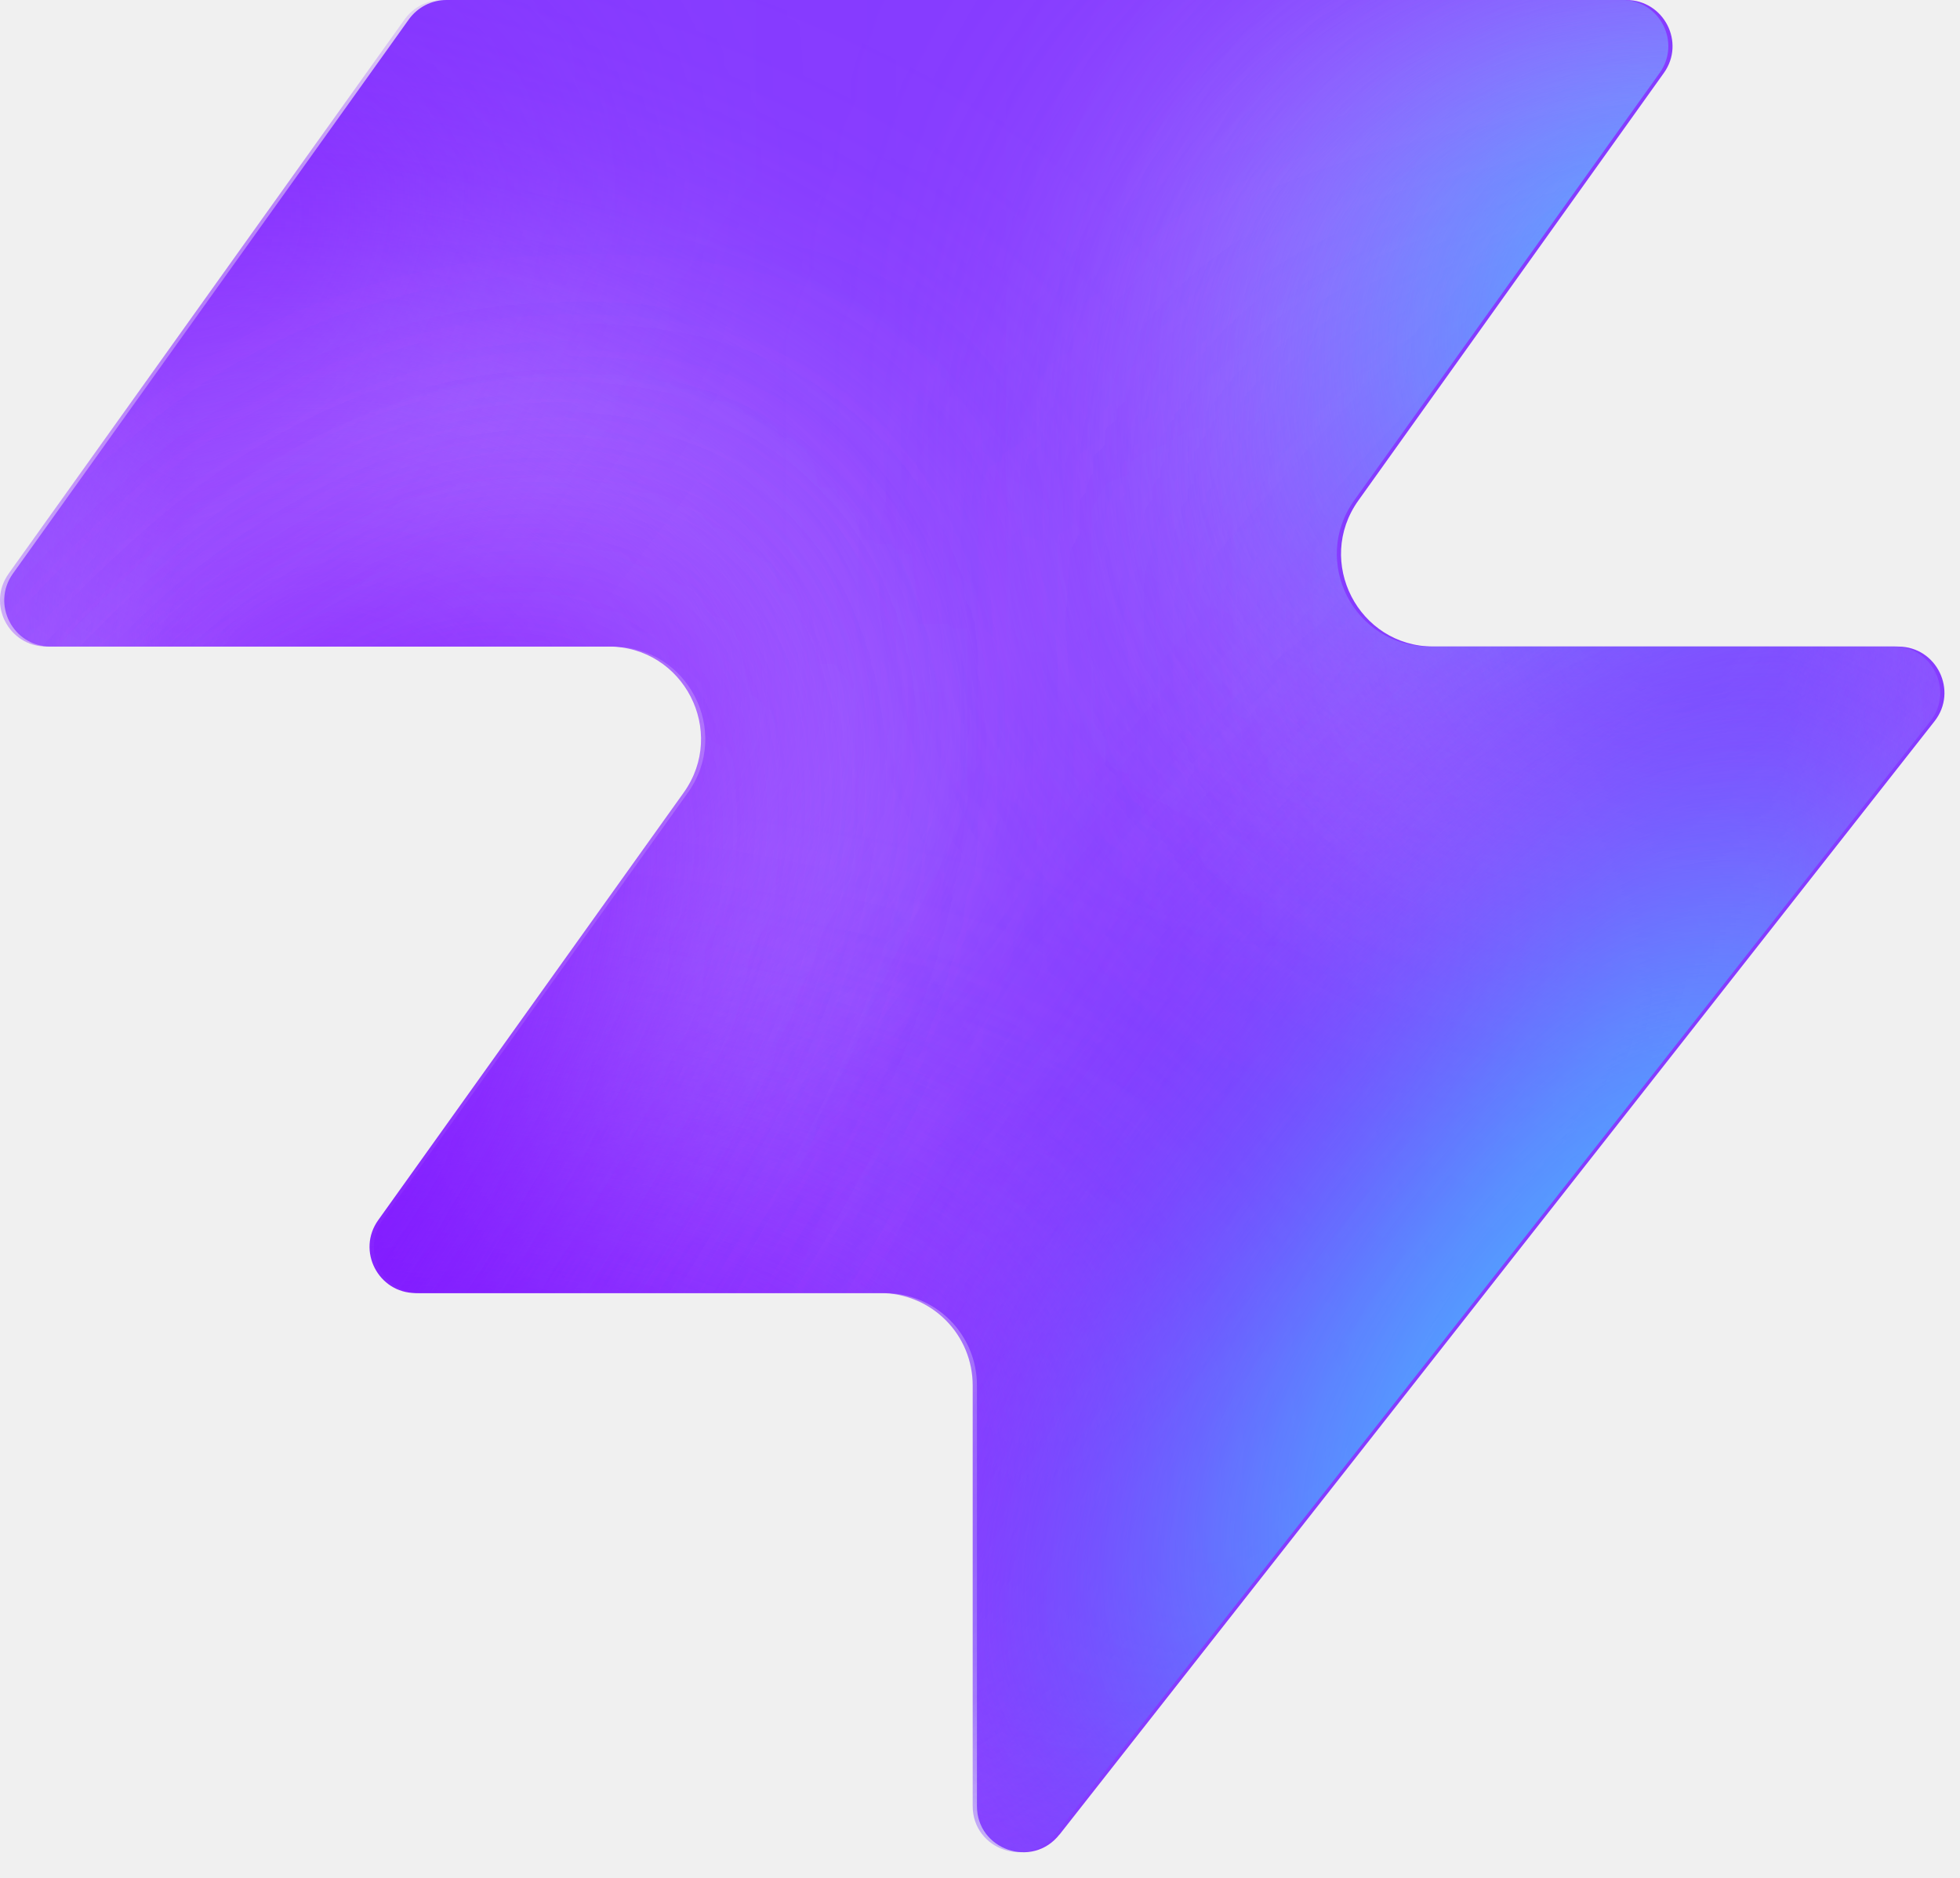
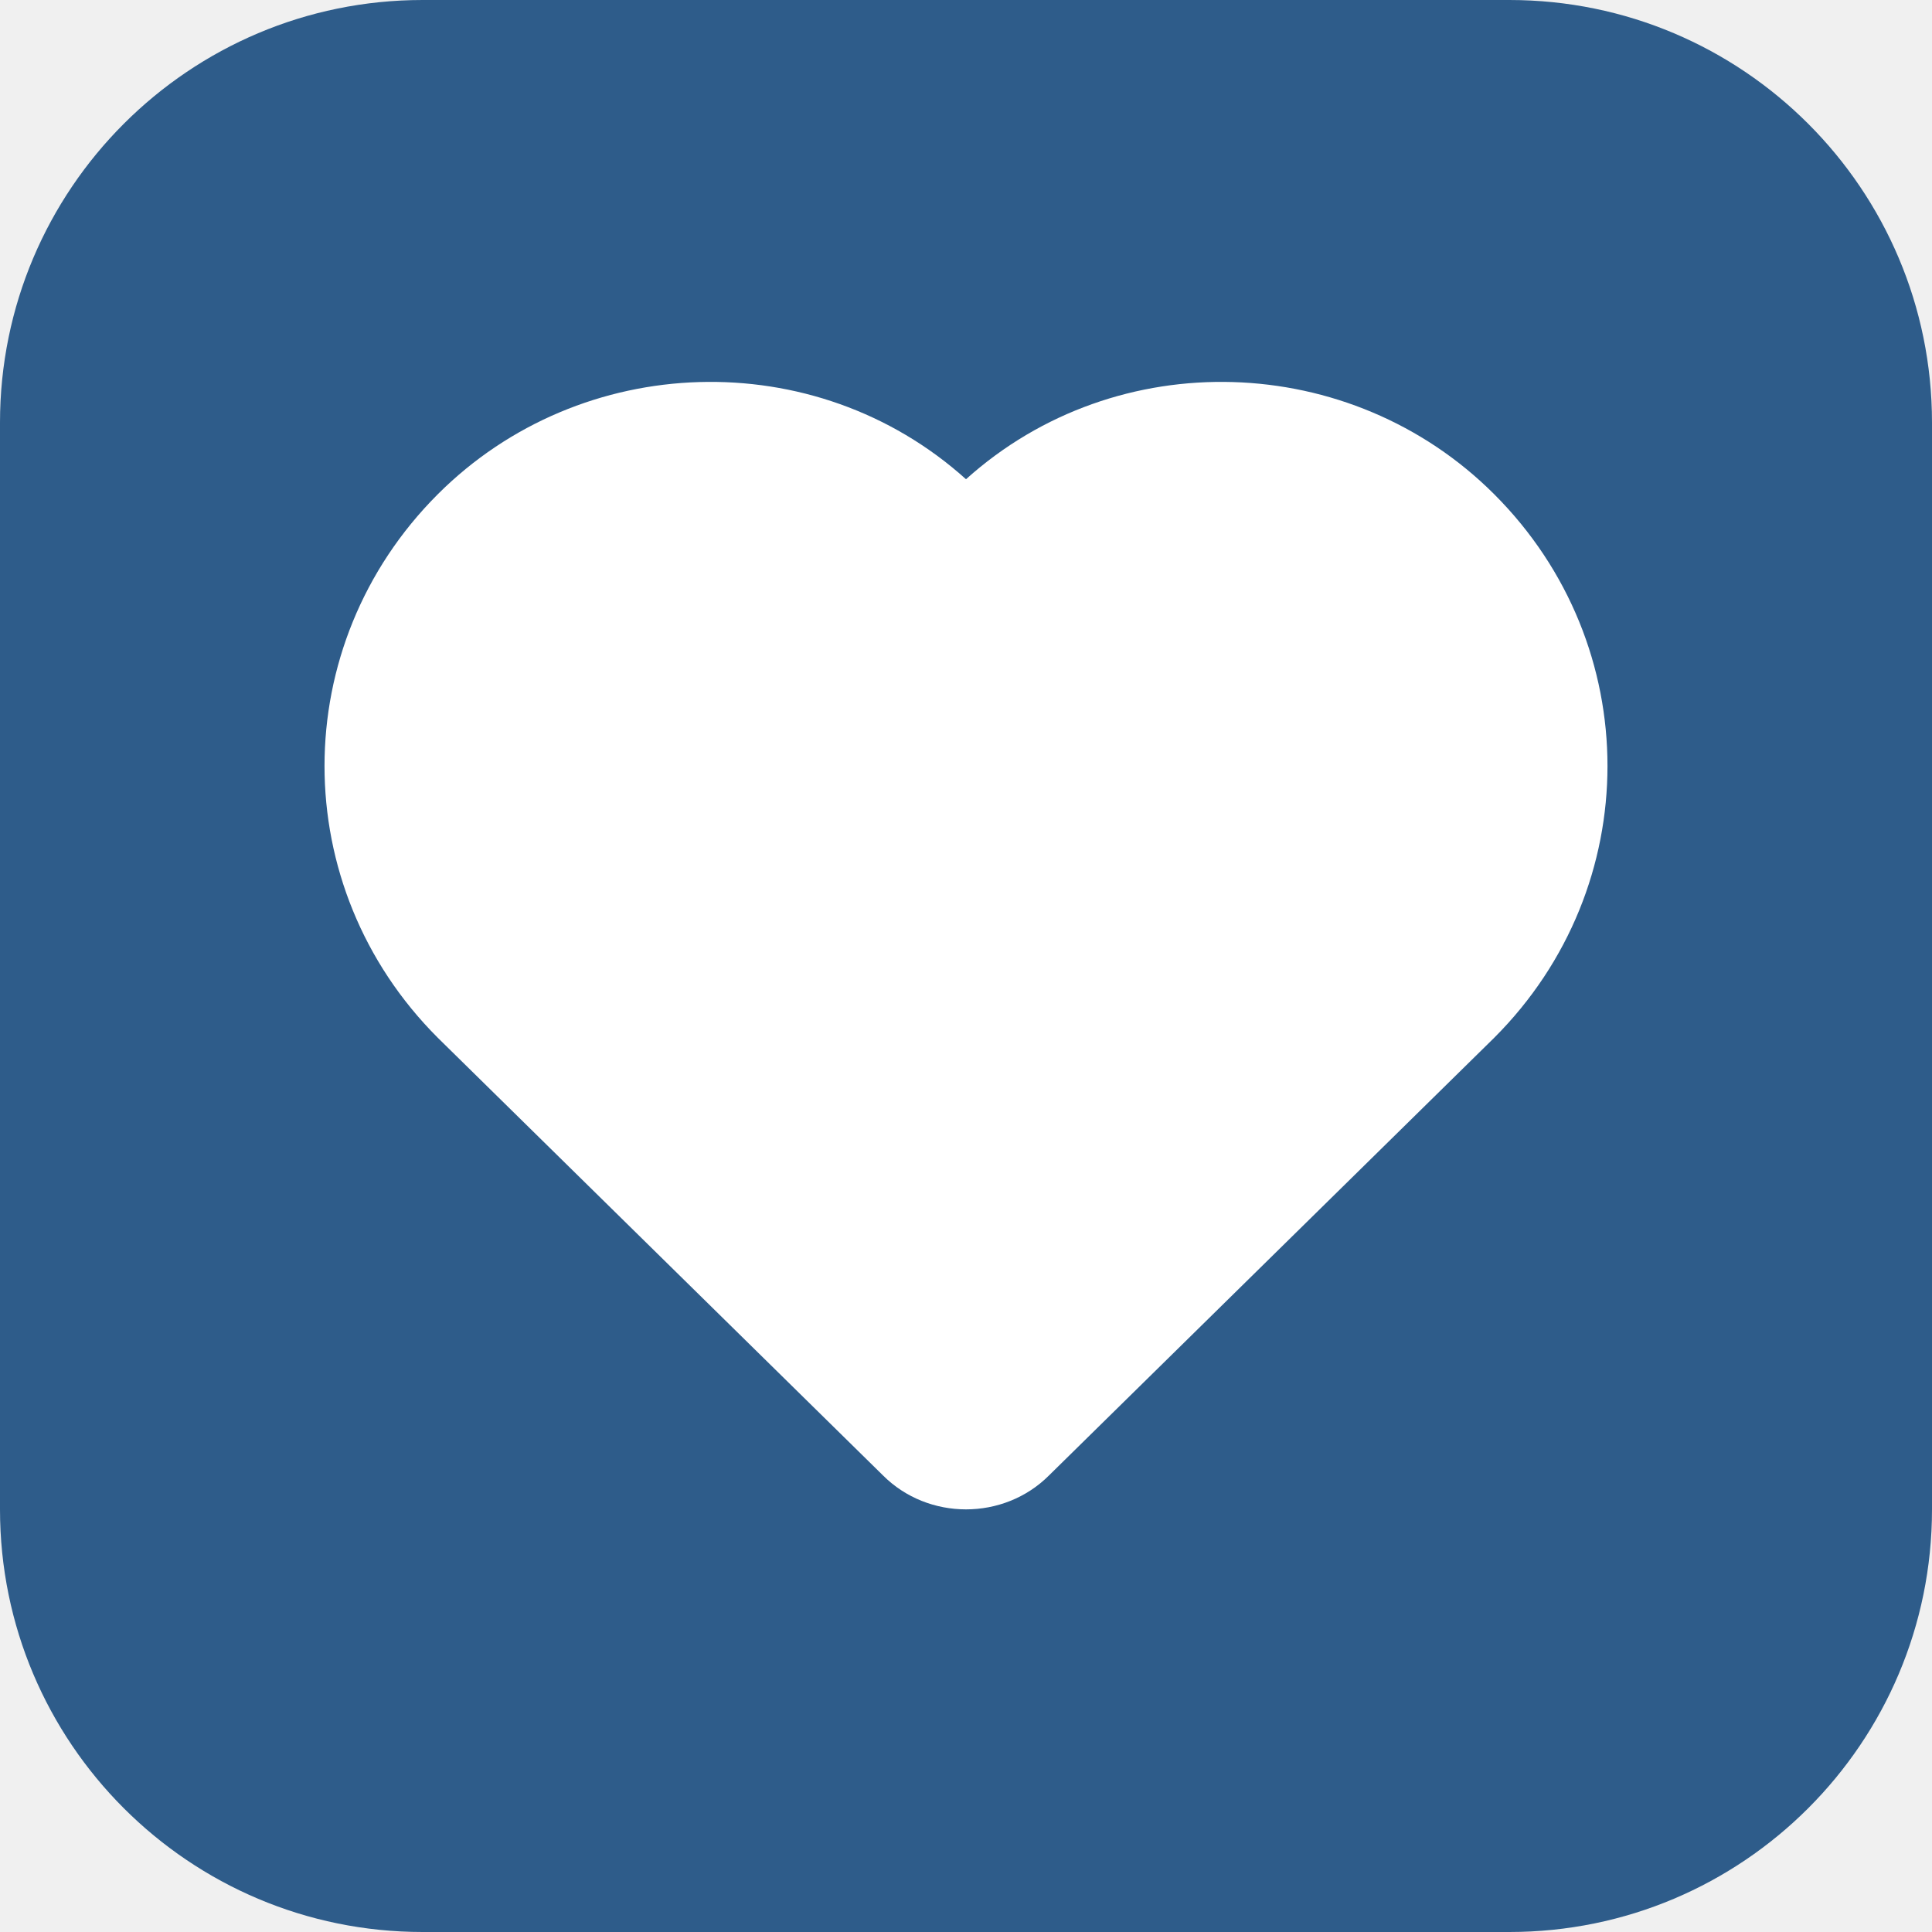
- <svg xmlns="http://www.w3.org/2000/svg" width="48" height="46" fill="none" viewBox="0 0 48 46">
-   <path fill="#863bff" d="M25.946 44.938c-.664.845-2.021.375-2.021-.698V33.937a2.26 2.26 0 0 0-2.262-2.262H10.287c-.92 0-1.456-1.04-.92-1.788l7.48-10.471c1.07-1.497 0-3.578-1.842-3.578H1.237c-.92 0-1.456-1.04-.92-1.788L10.013.474c.214-.297.556-.474.92-.474h28.894c.92 0 1.456 1.04.92 1.788l-7.48 10.471c-1.07 1.498 0 3.579 1.842 3.579h11.377c.943 0 1.473 1.088.89 1.83L25.947 44.94z" style="fill:#863bff;fill:color(display-p3 .525 .23 1);fill-opacity:1" />
-   <mask id="a" width="48" height="46" x="0" y="0" maskUnits="userSpaceOnUse" style="mask-type:alpha">
-     <path fill="#000" d="M25.842 44.938c-.664.844-2.021.375-2.021-.698V33.937a2.26 2.26 0 0 0-2.262-2.262H10.183c-.92 0-1.456-1.04-.92-1.788l7.48-10.471c1.07-1.498 0-3.579-1.842-3.579H1.133c-.92 0-1.456-1.04-.92-1.787L9.91.473c.214-.297.556-.474.92-.474h28.894c.92 0 1.456 1.04.92 1.788l-7.48 10.471c-1.07 1.498 0 3.578 1.842 3.578h11.377c.943 0 1.473 1.088.89 1.832L25.843 44.94z" style="fill:#000;fill-opacity:1" />
-   </mask>
-   <g mask="url(#a)">
-     <g filter="url(#b)">
-       <ellipse cx="5.508" cy="14.704" fill="#ede6ff" rx="5.508" ry="14.704" style="fill:#ede6ff;fill:color(display-p3 .927 .903 1);fill-opacity:1" transform="matrix(.00324 1 1 -.00324 -4.47 31.516)" />
-     </g>
-     <g filter="url(#c)">
-       <ellipse cx="10.399" cy="29.851" fill="#ede6ff" rx="10.399" ry="29.851" style="fill:#ede6ff;fill:color(display-p3 .927 .903 1);fill-opacity:1" transform="matrix(.00324 1 1 -.00324 -39.328 7.883)" />
-     </g>
-     <g filter="url(#d)">
-       <ellipse cx="5.508" cy="30.487" fill="#7e14ff" rx="5.508" ry="30.487" style="fill:#7e14ff;fill:color(display-p3 .492 .077 1);fill-opacity:1" transform="rotate(89.814 -25.913 -14.639)scale(1 -1)" />
-     </g>
-     <g filter="url(#e)">
-       <ellipse cx="5.508" cy="30.599" fill="#7e14ff" rx="5.508" ry="30.599" style="fill:#7e14ff;fill:color(display-p3 .492 .077 1);fill-opacity:1" transform="rotate(89.814 -32.644 -3.334)scale(1 -1)" />
-     </g>
-     <g filter="url(#f)">
-       <ellipse cx="5.508" cy="30.599" fill="#7e14ff" rx="5.508" ry="30.599" style="fill:#7e14ff;fill:color(display-p3 .492 .077 1);fill-opacity:1" transform="matrix(.00324 1 1 -.00324 -34.34 30.47)" />
-     </g>
-     <g filter="url(#g)">
-       <ellipse cx="14.072" cy="22.078" fill="#ede6ff" rx="14.072" ry="22.078" style="fill:#ede6ff;fill:color(display-p3 .927 .903 1);fill-opacity:1" transform="rotate(93.35 24.506 48.493)scale(-1 1)" />
-     </g>
-     <g filter="url(#h)">
-       <ellipse cx="3.47" cy="21.501" fill="#7e14ff" rx="3.47" ry="21.501" style="fill:#7e14ff;fill:color(display-p3 .492 .077 1);fill-opacity:1" transform="rotate(89.009 28.708 47.59)scale(-1 1)" />
-     </g>
-     <g filter="url(#i)">
-       <ellipse cx="3.47" cy="21.501" fill="#7e14ff" rx="3.47" ry="21.501" style="fill:#7e14ff;fill:color(display-p3 .492 .077 1);fill-opacity:1" transform="rotate(89.009 28.708 47.59)scale(-1 1)" />
-     </g>
-     <g filter="url(#j)">
-       <ellipse cx=".387" cy="8.972" fill="#7e14ff" rx="4.407" ry="29.108" style="fill:#7e14ff;fill:color(display-p3 .492 .077 1);fill-opacity:1" transform="rotate(39.51 .387 8.972)" />
-     </g>
-     <g filter="url(#k)">
-       <ellipse cx="47.523" cy="-6.092" fill="#7e14ff" rx="4.407" ry="29.108" style="fill:#7e14ff;fill:color(display-p3 .492 .077 1);fill-opacity:1" transform="rotate(37.892 47.523 -6.092)" />
-     </g>
-     <g filter="url(#l)">
-       <ellipse cx="41.412" cy="6.333" fill="#47bfff" rx="5.971" ry="9.665" style="fill:#47bfff;fill:color(display-p3 .28 .748 1);fill-opacity:1" transform="rotate(37.892 41.412 6.333)" />
-     </g>
-     <g filter="url(#m)">
-       <ellipse cx="-1.879" cy="38.332" fill="#7e14ff" rx="4.407" ry="29.108" style="fill:#7e14ff;fill:color(display-p3 .492 .077 1);fill-opacity:1" transform="rotate(37.892 -1.88 38.332)" />
-     </g>
-     <g filter="url(#n)">
-       <ellipse cx="-1.879" cy="38.332" fill="#7e14ff" rx="4.407" ry="29.108" style="fill:#7e14ff;fill:color(display-p3 .492 .077 1);fill-opacity:1" transform="rotate(37.892 -1.88 38.332)" />
-     </g>
-     <g filter="url(#o)">
-       <ellipse cx="35.651" cy="29.907" fill="#7e14ff" rx="4.407" ry="29.108" style="fill:#7e14ff;fill:color(display-p3 .492 .077 1);fill-opacity:1" transform="rotate(37.892 35.651 29.907)" />
-     </g>
-     <g filter="url(#p)">
-       <ellipse cx="38.418" cy="32.4" fill="#47bfff" rx="5.971" ry="15.297" style="fill:#47bfff;fill:color(display-p3 .28 .748 1);fill-opacity:1" transform="rotate(37.892 38.418 32.4)" />
-     </g>
-   </g>
-   <defs>
-     <filter id="b" width="60.045" height="41.654" x="-19.77" y="16.149" color-interpolation-filters="sRGB" filterUnits="userSpaceOnUse">
-       <feFlood flood-opacity="0" result="BackgroundImageFix" />
-       <feBlend in="SourceGraphic" in2="BackgroundImageFix" result="shape" />
-       <feGaussianBlur result="effect1_foregroundBlur_2002_17158" stdDeviation="7.659" />
-     </filter>
-     <filter id="c" width="90.34" height="51.437" x="-54.613" y="-7.533" color-interpolation-filters="sRGB" filterUnits="userSpaceOnUse">
-       <feFlood flood-opacity="0" result="BackgroundImageFix" />
-       <feBlend in="SourceGraphic" in2="BackgroundImageFix" result="shape" />
-       <feGaussianBlur result="effect1_foregroundBlur_2002_17158" stdDeviation="7.659" />
-     </filter>
-     <filter id="d" width="79.355" height="29.4" x="-49.64" y="2.03" color-interpolation-filters="sRGB" filterUnits="userSpaceOnUse">
-       <feFlood flood-opacity="0" result="BackgroundImageFix" />
-       <feBlend in="SourceGraphic" in2="BackgroundImageFix" result="shape" />
-       <feGaussianBlur result="effect1_foregroundBlur_2002_17158" stdDeviation="4.596" />
-     </filter>
-     <filter id="e" width="79.579" height="29.4" x="-45.045" y="20.029" color-interpolation-filters="sRGB" filterUnits="userSpaceOnUse">
-       <feFlood flood-opacity="0" result="BackgroundImageFix" />
-       <feBlend in="SourceGraphic" in2="BackgroundImageFix" result="shape" />
-       <feGaussianBlur result="effect1_foregroundBlur_2002_17158" stdDeviation="4.596" />
-     </filter>
-     <filter id="f" width="79.579" height="29.4" x="-43.513" y="21.178" color-interpolation-filters="sRGB" filterUnits="userSpaceOnUse">
-       <feFlood flood-opacity="0" result="BackgroundImageFix" />
-       <feBlend in="SourceGraphic" in2="BackgroundImageFix" result="shape" />
-       <feGaussianBlur result="effect1_foregroundBlur_2002_17158" stdDeviation="4.596" />
-     </filter>
-     <filter id="g" width="74.749" height="58.852" x="15.756" y="-17.901" color-interpolation-filters="sRGB" filterUnits="userSpaceOnUse">
-       <feFlood flood-opacity="0" result="BackgroundImageFix" />
-       <feBlend in="SourceGraphic" in2="BackgroundImageFix" result="shape" />
-       <feGaussianBlur result="effect1_foregroundBlur_2002_17158" stdDeviation="7.659" />
-     </filter>
-     <filter id="h" width="61.377" height="25.362" x="23.548" y="2.284" color-interpolation-filters="sRGB" filterUnits="userSpaceOnUse">
-       <feFlood flood-opacity="0" result="BackgroundImageFix" />
-       <feBlend in="SourceGraphic" in2="BackgroundImageFix" result="shape" />
-       <feGaussianBlur result="effect1_foregroundBlur_2002_17158" stdDeviation="4.596" />
-     </filter>
-     <filter id="i" width="61.377" height="25.362" x="23.548" y="2.284" color-interpolation-filters="sRGB" filterUnits="userSpaceOnUse">
-       <feFlood flood-opacity="0" result="BackgroundImageFix" />
-       <feBlend in="SourceGraphic" in2="BackgroundImageFix" result="shape" />
-       <feGaussianBlur result="effect1_foregroundBlur_2002_17158" stdDeviation="4.596" />
-     </filter>
-     <filter id="j" width="56.045" height="63.649" x="-27.636" y="-22.853" color-interpolation-filters="sRGB" filterUnits="userSpaceOnUse">
-       <feFlood flood-opacity="0" result="BackgroundImageFix" />
-       <feBlend in="SourceGraphic" in2="BackgroundImageFix" result="shape" />
-       <feGaussianBlur result="effect1_foregroundBlur_2002_17158" stdDeviation="4.596" />
-     </filter>
-     <filter id="k" width="54.814" height="64.646" x="20.116" y="-38.415" color-interpolation-filters="sRGB" filterUnits="userSpaceOnUse">
-       <feFlood flood-opacity="0" result="BackgroundImageFix" />
-       <feBlend in="SourceGraphic" in2="BackgroundImageFix" result="shape" />
-       <feGaussianBlur result="effect1_foregroundBlur_2002_17158" stdDeviation="4.596" />
-     </filter>
-     <filter id="l" width="33.541" height="35.313" x="24.641" y="-11.323" color-interpolation-filters="sRGB" filterUnits="userSpaceOnUse">
-       <feFlood flood-opacity="0" result="BackgroundImageFix" />
-       <feBlend in="SourceGraphic" in2="BackgroundImageFix" result="shape" />
-       <feGaussianBlur result="effect1_foregroundBlur_2002_17158" stdDeviation="4.596" />
-     </filter>
-     <filter id="m" width="54.814" height="64.646" x="-29.286" y="6.009" color-interpolation-filters="sRGB" filterUnits="userSpaceOnUse">
-       <feFlood flood-opacity="0" result="BackgroundImageFix" />
-       <feBlend in="SourceGraphic" in2="BackgroundImageFix" result="shape" />
-       <feGaussianBlur result="effect1_foregroundBlur_2002_17158" stdDeviation="4.596" />
-     </filter>
-     <filter id="n" width="54.814" height="64.646" x="-29.286" y="6.009" color-interpolation-filters="sRGB" filterUnits="userSpaceOnUse">
-       <feFlood flood-opacity="0" result="BackgroundImageFix" />
-       <feBlend in="SourceGraphic" in2="BackgroundImageFix" result="shape" />
-       <feGaussianBlur result="effect1_foregroundBlur_2002_17158" stdDeviation="4.596" />
-     </filter>
-     <filter id="o" width="54.814" height="64.646" x="8.244" y="-2.416" color-interpolation-filters="sRGB" filterUnits="userSpaceOnUse">
-       <feFlood flood-opacity="0" result="BackgroundImageFix" />
-       <feBlend in="SourceGraphic" in2="BackgroundImageFix" result="shape" />
-       <feGaussianBlur result="effect1_foregroundBlur_2002_17158" stdDeviation="4.596" />
-     </filter>
-     <filter id="p" width="39.409" height="43.623" x="18.713" y="10.588" color-interpolation-filters="sRGB" filterUnits="userSpaceOnUse">
-       <feFlood flood-opacity="0" result="BackgroundImageFix" />
-       <feBlend in="SourceGraphic" in2="BackgroundImageFix" result="shape" />
-       <feGaussianBlur result="effect1_foregroundBlur_2002_17158" stdDeviation="4.596" />
-     </filter>
-   </defs>
+ <svg xmlns="http://www.w3.org/2000/svg" viewBox="0 0 512 512" width="512" height="512">
+   <rect width="512" height="512" rx="112" fill="#2e5c8a" />
+   <path fill="#ffffff" d="M256 400c-8 0-16-3-22-9l-118-116c-40-40-40-104 0-144 38-38 100-40 140-4l0 0c40-36 102-34 140 4 40 40 40 104 0 144L278 391c-6 6-14 9-22 9z" />
</svg>
